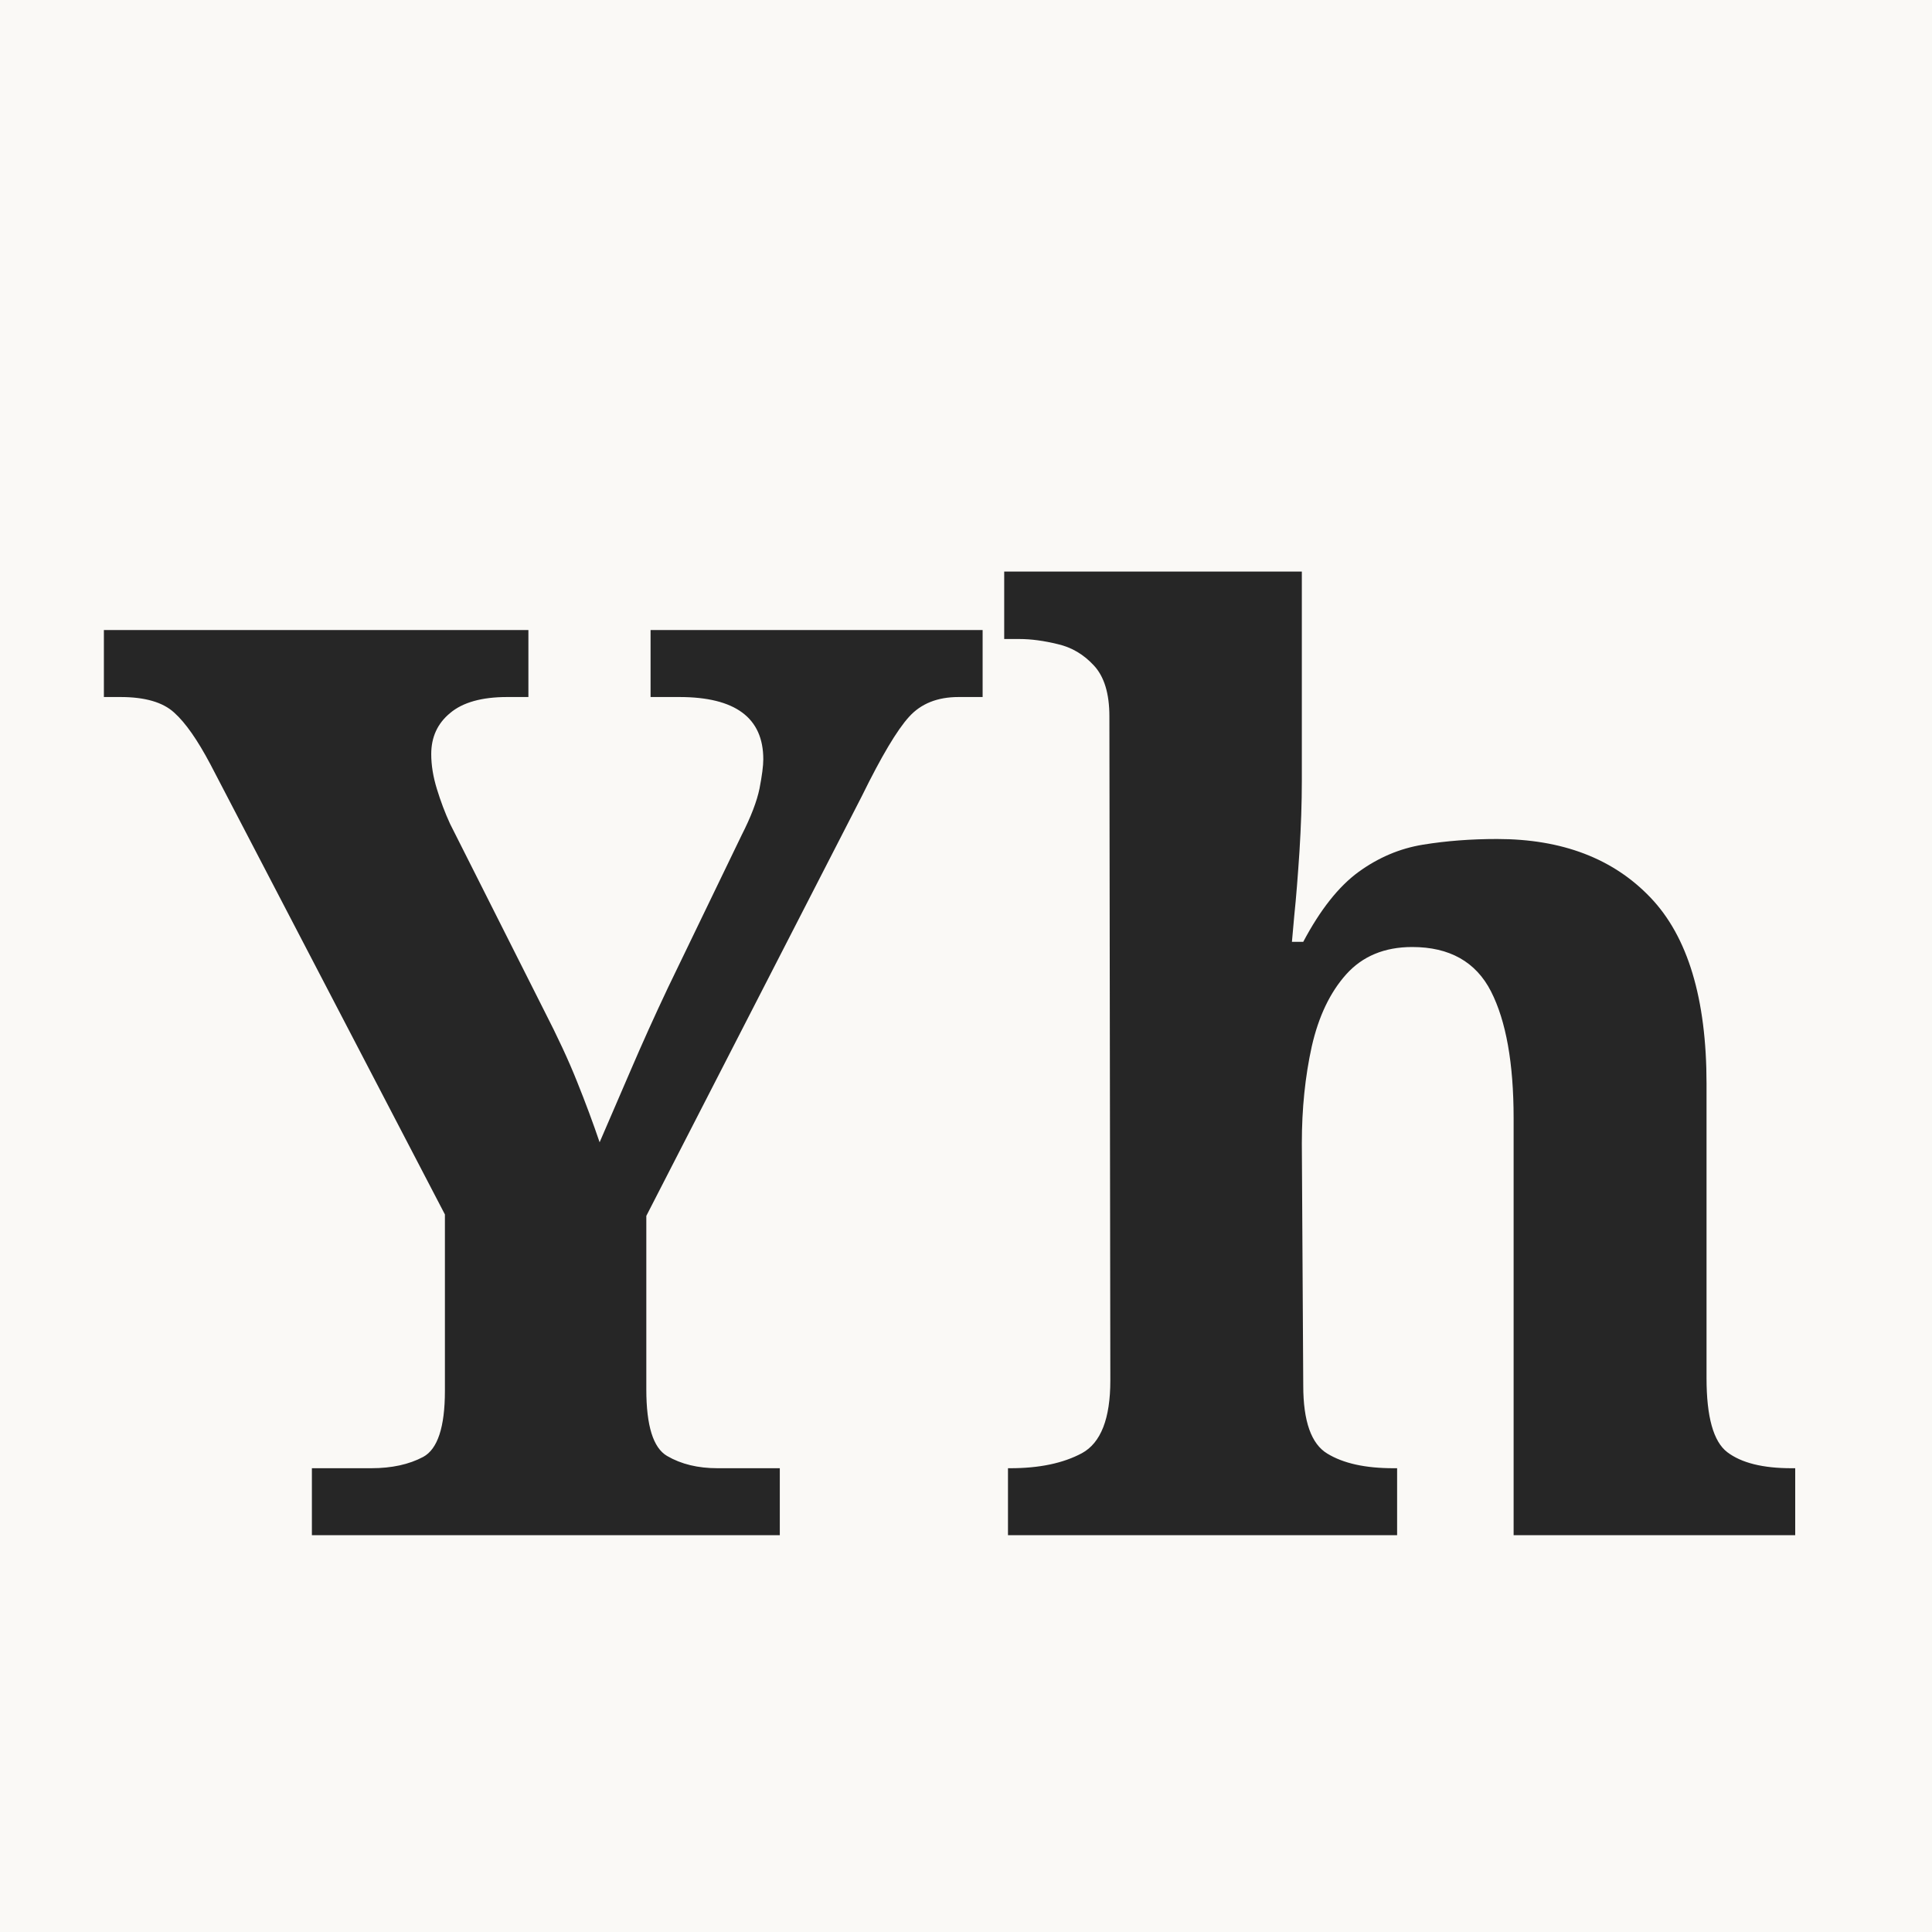
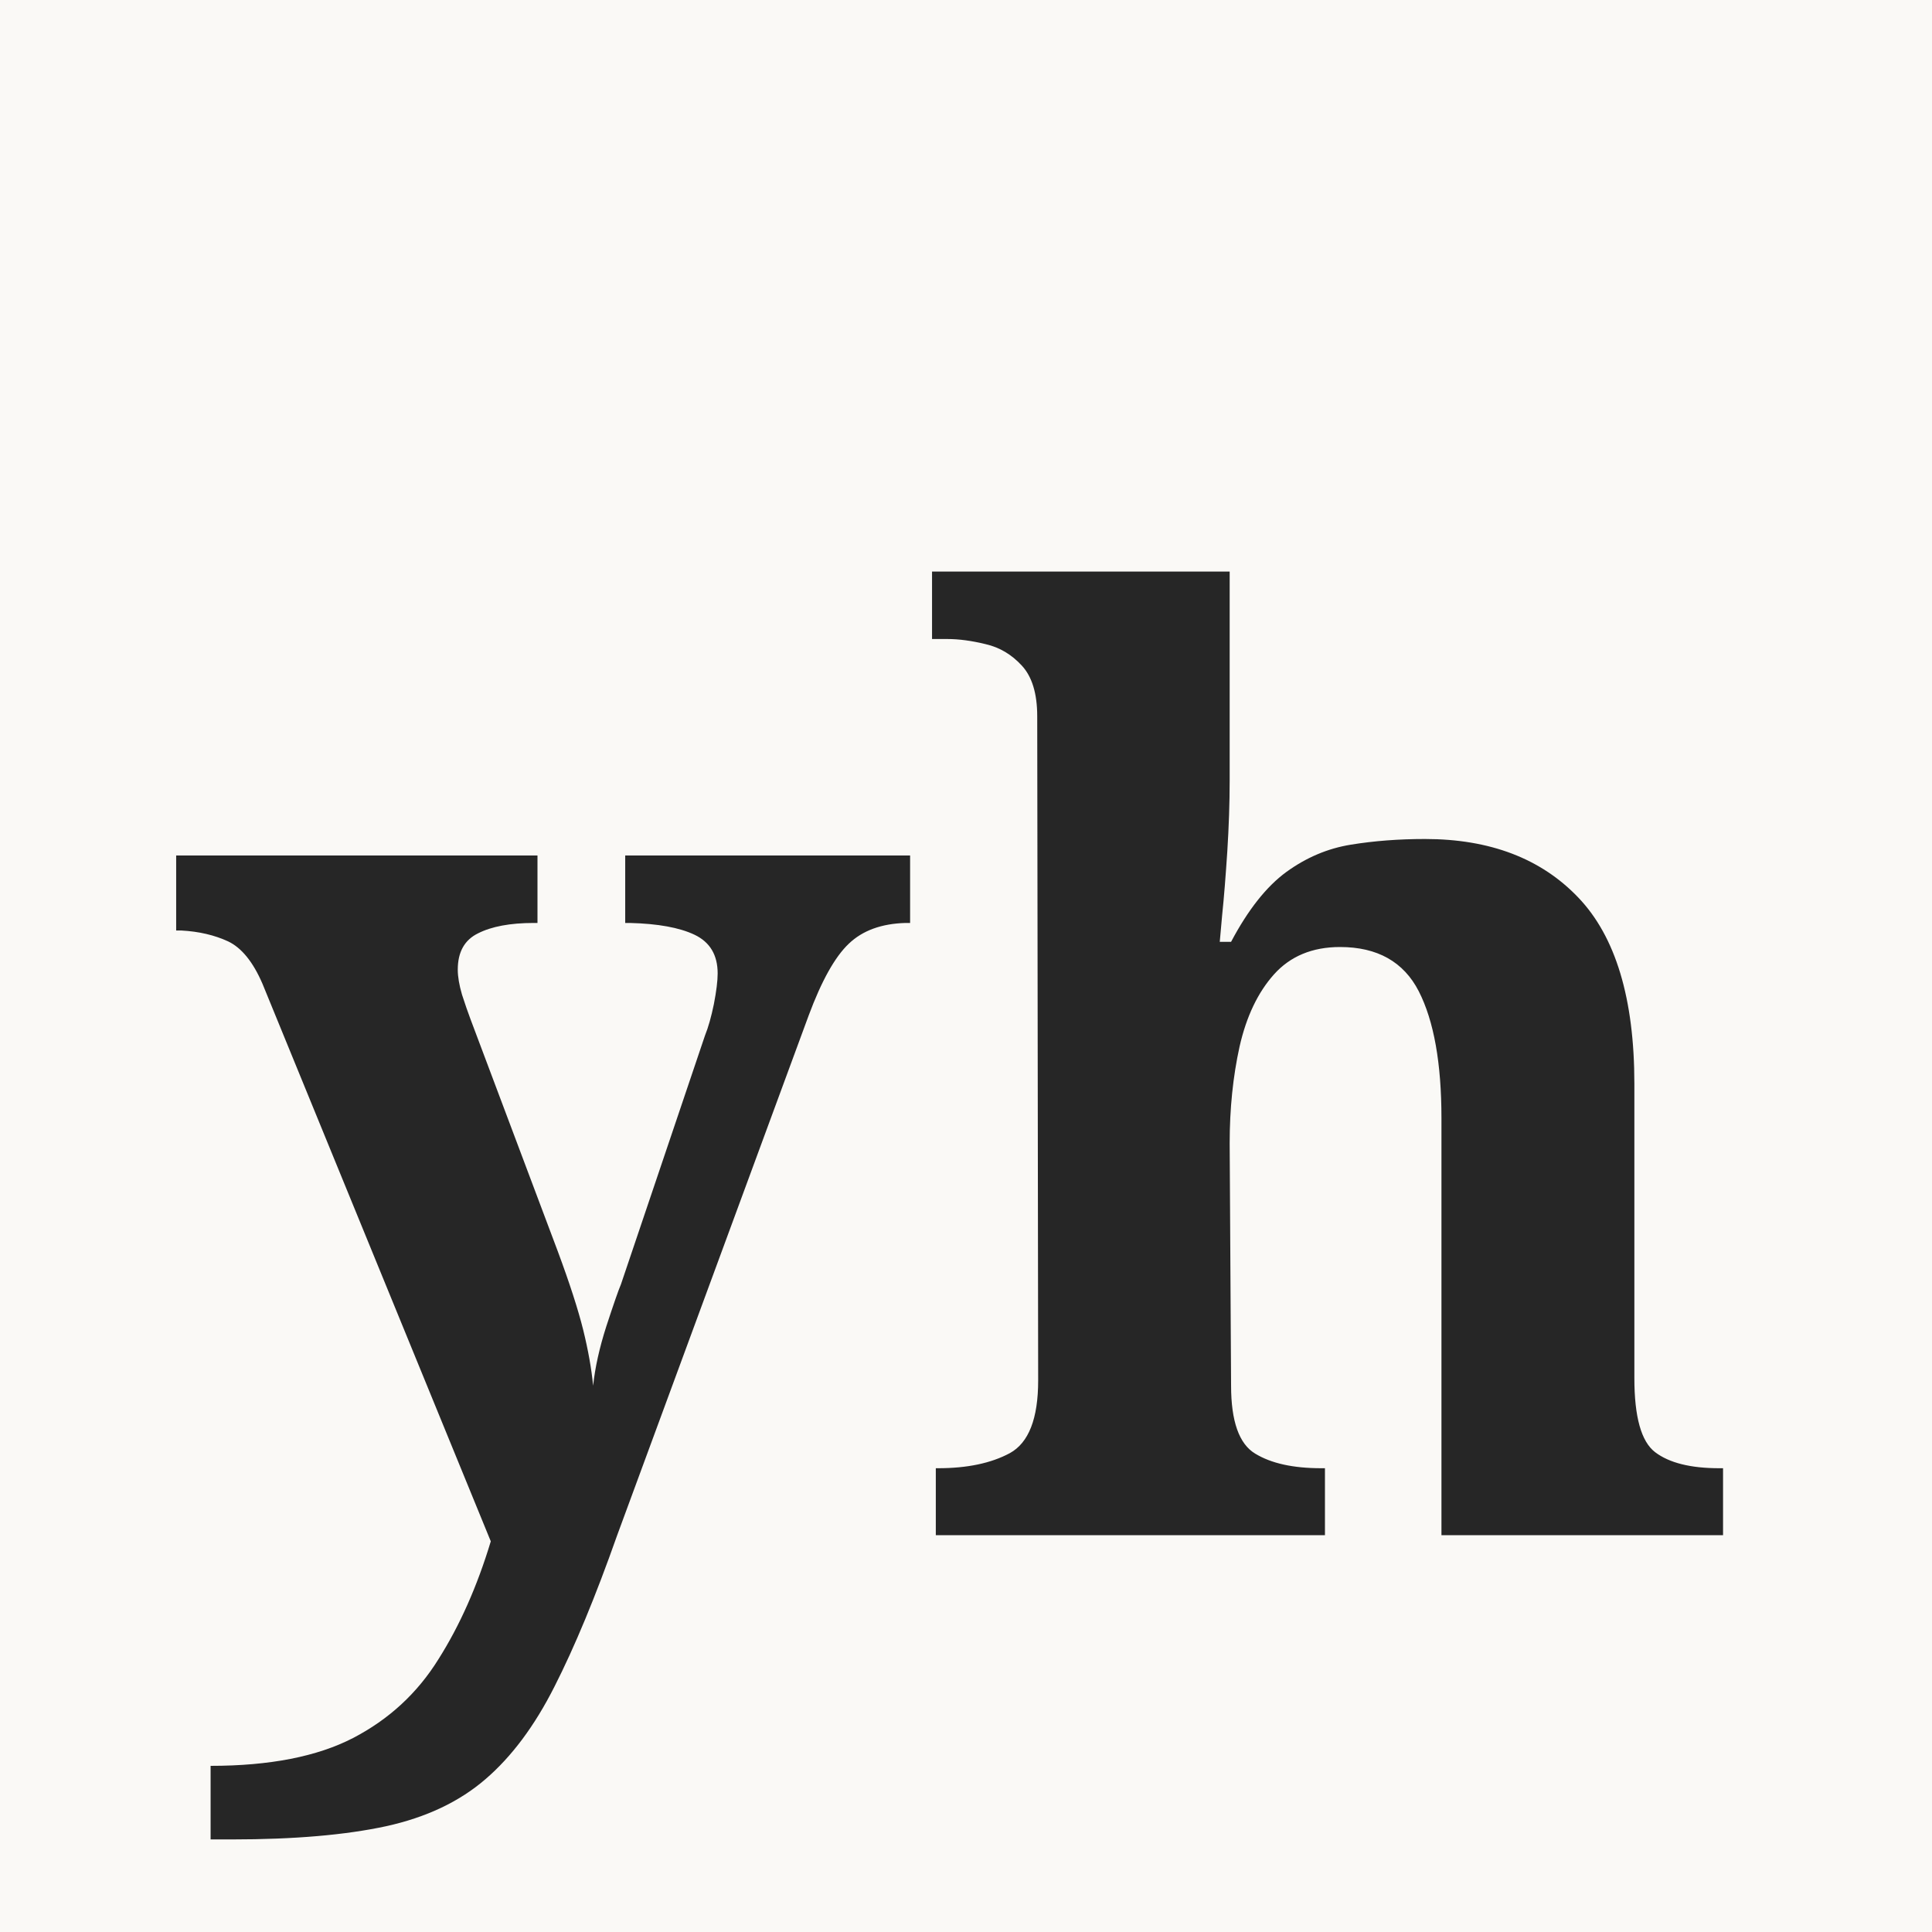
<svg xmlns="http://www.w3.org/2000/svg" width="64" height="64" viewBox="0 0 64 64">
  <rect width="64" height="64" fill="#faf9f6" />
-   <text x="50%" y="54%" font-family="'Noto Serif JP', serif" font-weight="bold" font-size="42" fill="#262626" text-anchor="middle" dominant-baseline="central">Yh</text>
+   <text x="50%" y="54%" font-family="'Noto Serif JP', serif" font-weight="bold" font-size="42" fill="#262626" text-anchor="middle" dominant-baseline="central">yh</text>
</svg>
